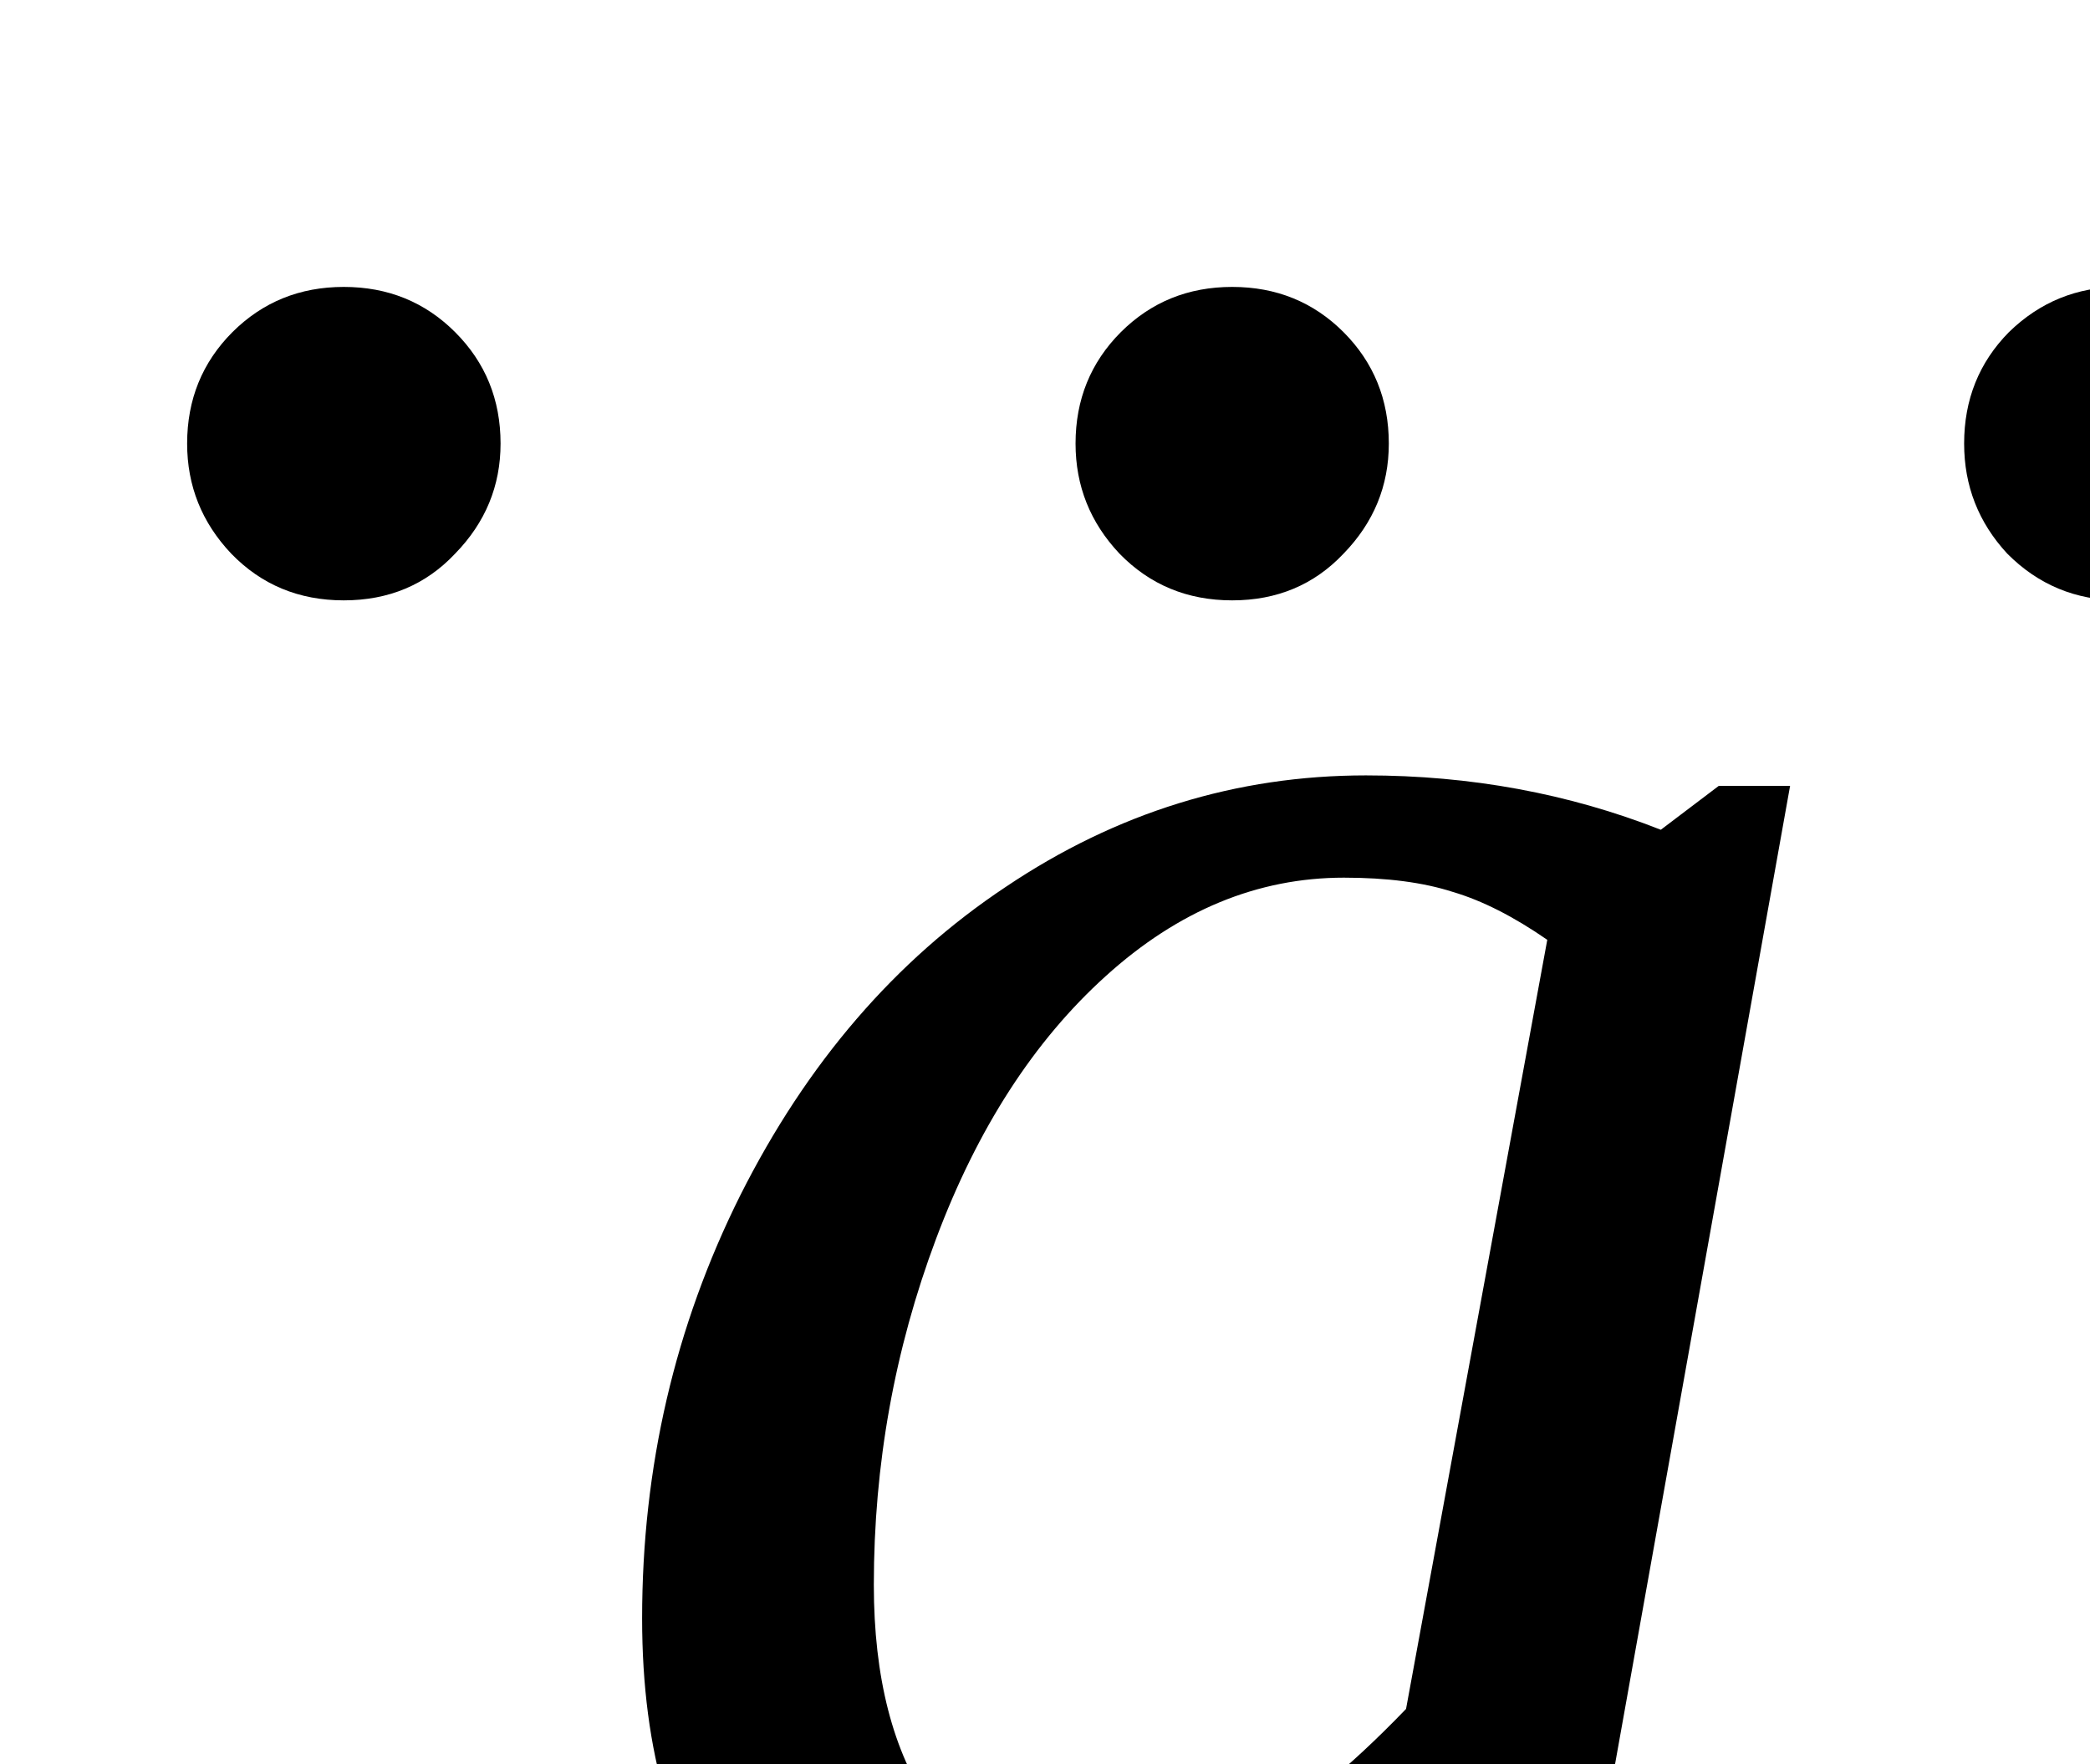
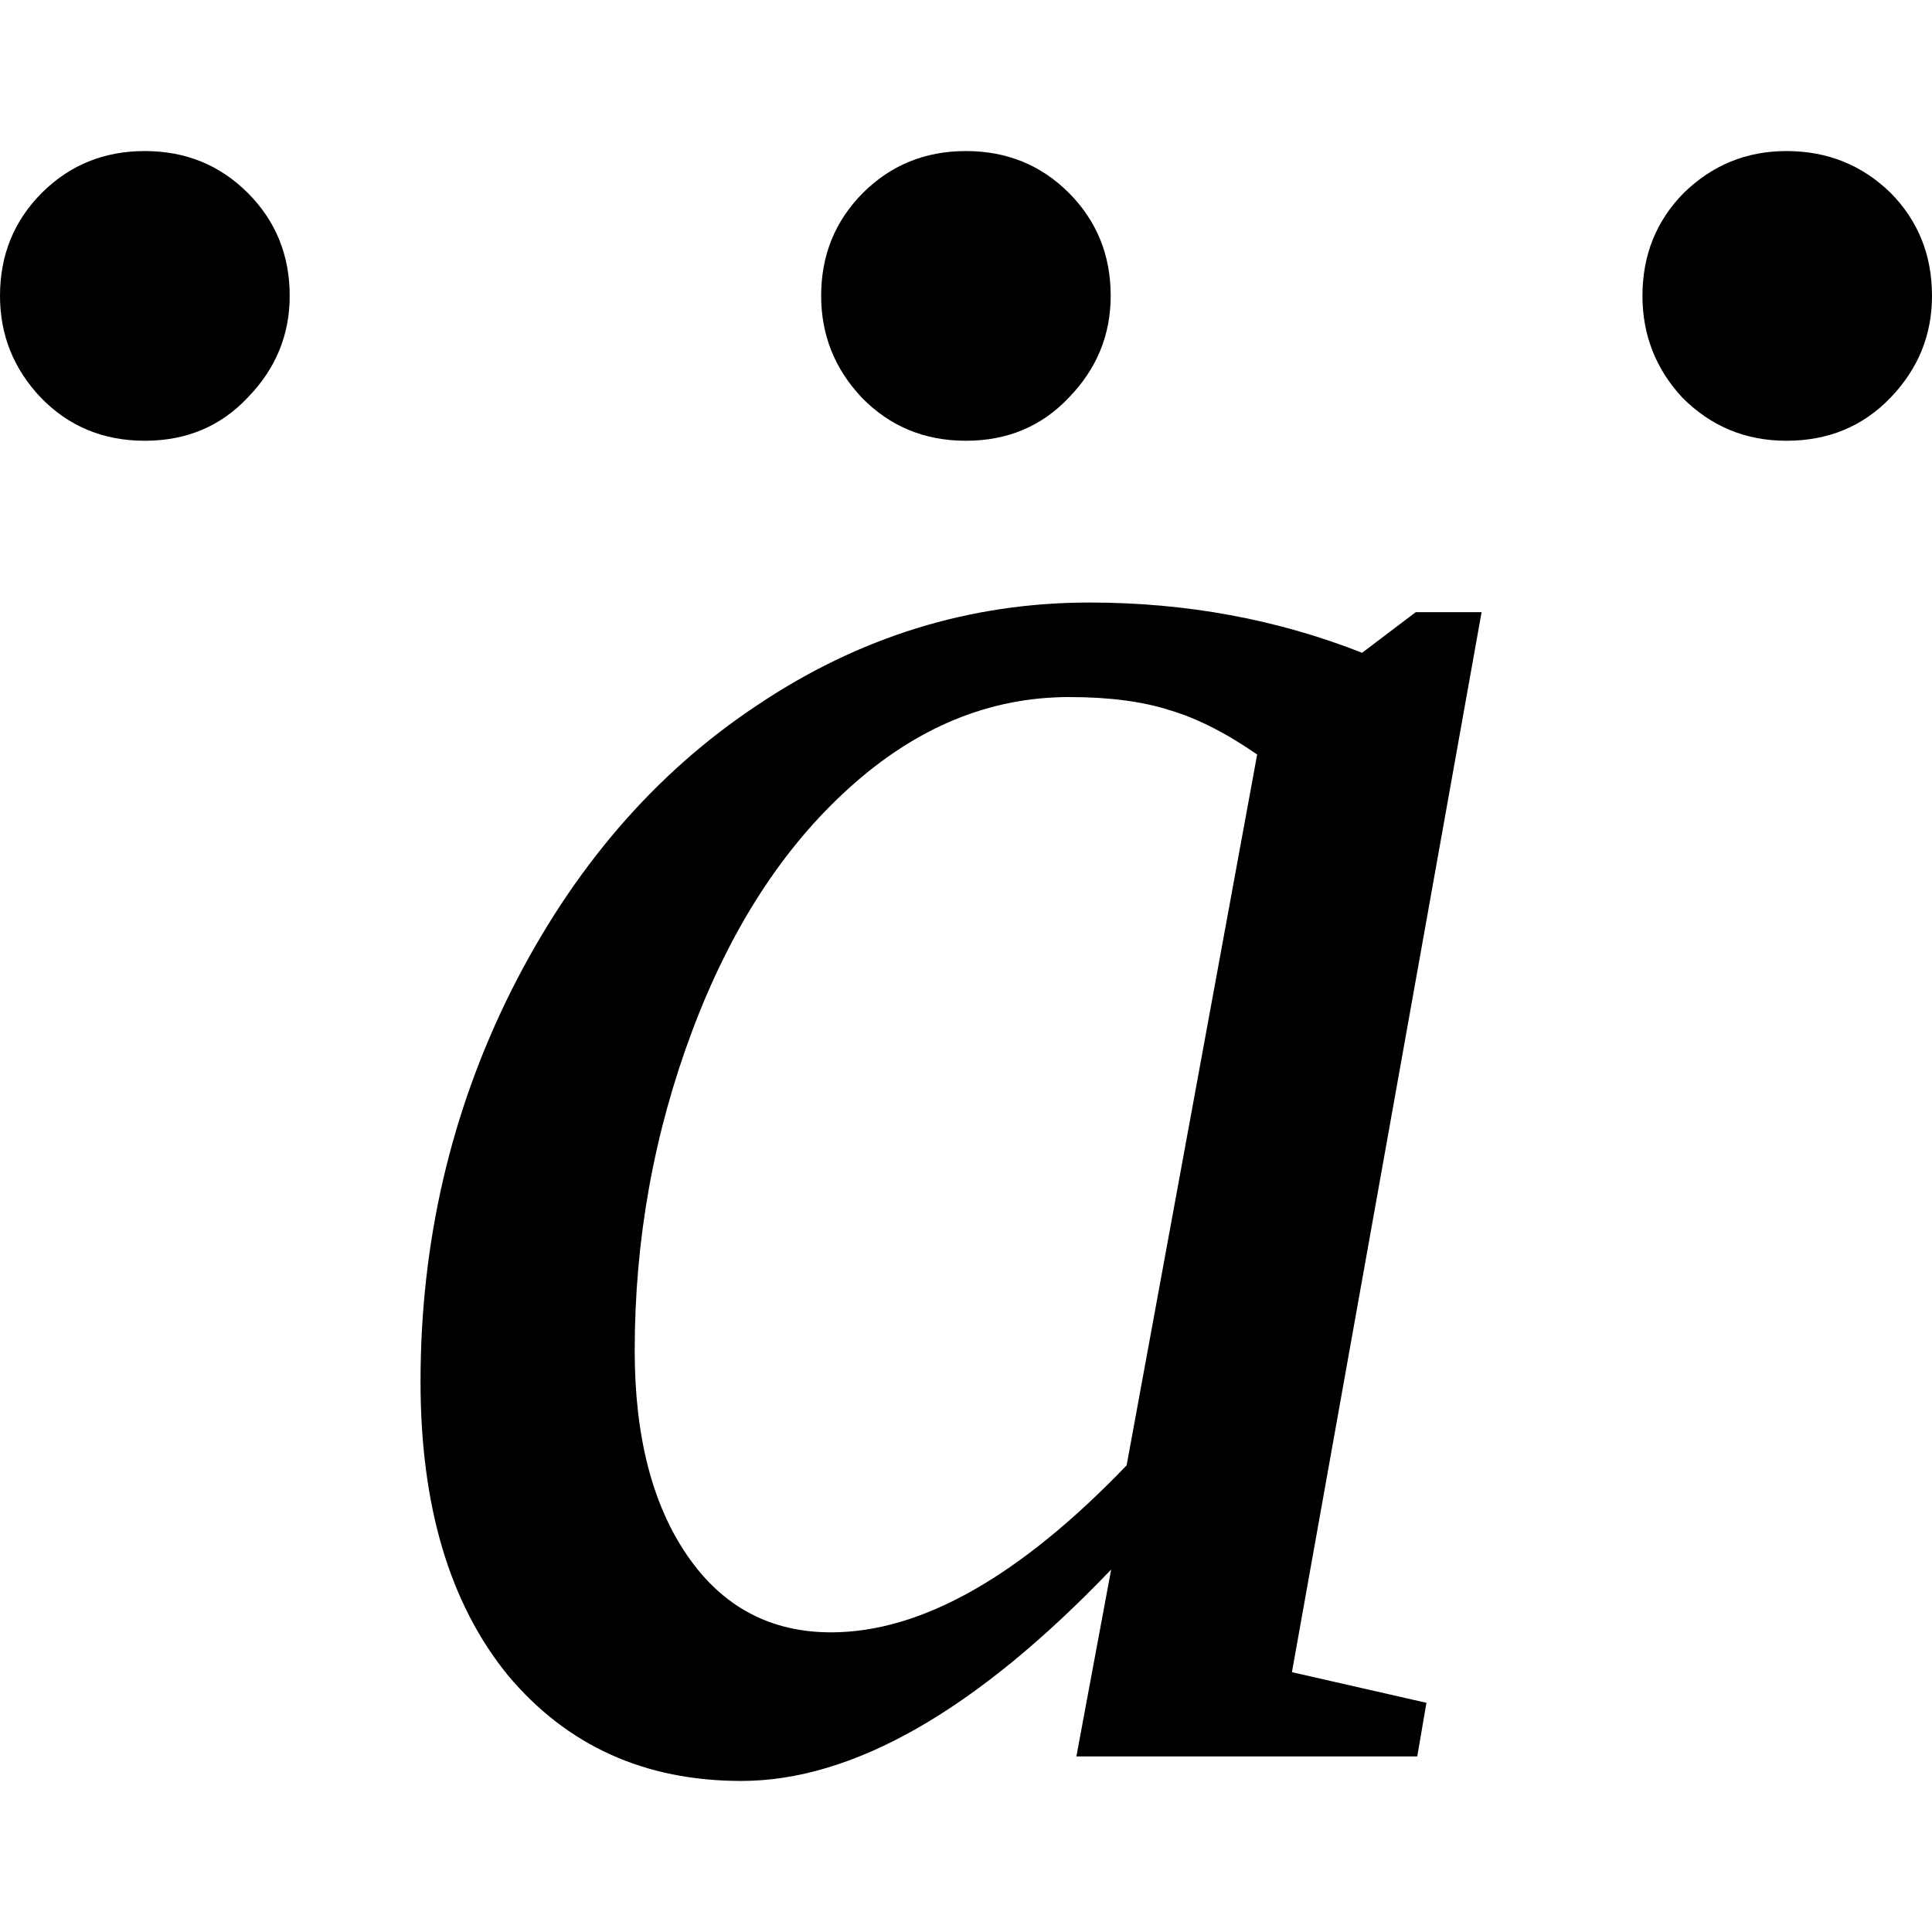
- <svg xmlns="http://www.w3.org/2000/svg" version="1.1">
-   <path d="M 3.02,2.676 Q 3.02,3.059 2.746,3.34 2.481,3.622 2.074,3.622 1.668,3.622 1.395,3.34 1.129,3.059 1.129,2.676 1.129,2.278 1.402,2.004 1.676,1.731 2.074,1.731 2.473,1.731 2.746,2.004 3.02,2.278 3.02,2.676 Z M 8.379,2.676 Q 8.379,3.059 8.106,3.34 7.84,3.622 7.434,3.622 7.028,3.622 6.754,3.34 6.489,3.059 6.489,2.676 6.489,2.278 6.762,2.004 7.036,1.731 7.434,1.731 7.833,1.731 8.106,2.004 8.379,2.278 8.379,2.676 Z M 13.74,2.676 Q 13.74,3.059 13.47,3.34 13.2,3.622 12.79,3.622 12.39,3.622 12.11,3.34 11.85,3.059 11.85,2.676 11.85,2.278 12.12,2.004 12.4,1.731 12.79,1.731 13.19,1.731 13.47,2.004 13.74,2.278 13.74,2.676 Z" />
-   <path d="M 9.562,11.66 10.44,11.86 10.38,12.21 H 8.155 L 8.382,10.99 Q 7.061,12.37 5.968,12.37 5.022,12.37 4.444,11.68 3.874,10.98 3.874,9.764 3.874,8.397 4.467,7.21 5.069,6.014 6.069,5.35 7.069,4.678 8.241,4.678 9.187,4.678 10.02,5.006 L 10.37,4.741 H 10.8 Z M 9.335,5.67 Q 9.03,5.459 8.765,5.381 8.499,5.295 8.108,5.295 7.327,5.295 6.671,5.889 6.022,6.475 5.647,7.475 5.272,8.475 5.272,9.561 5.272,10.4 5.616,10.9 5.96,11.4 6.554,11.4 7.436,11.4 8.483,10.31 Z" />
+ <svg xmlns="http://www.w3.org/2000/svg" version="1.1" id="svg6" width="12.611" height="12.611">
+   <defs id="defs10" />
+   <path d="m 1.891,1.931 q 0,0.383 -0.274,0.664 -0.265,0.282 -0.672,0.282 -0.406,0 -0.679,-0.282 Q 3.0517578e-8,2.314 3.0517578e-8,1.931 q 0,-0.398 0.273,-0.672 0.274,-0.273 0.672,-0.273 0.399,0 0.672,0.273 0.274,0.274 0.274,0.672 z m 5.359,0 q 0,0.383 -0.273,0.664 -0.266,0.282 -0.672,0.282 -0.406,0 -0.68,-0.282 -0.265,-0.281 -0.265,-0.664 0,-0.398 0.273,-0.672 0.274,-0.273 0.672,-0.273 0.399,0 0.672,0.273 0.273,0.274 0.273,0.672 z m 5.361,0 q 0,0.383 -0.27,0.664 -0.27,0.282 -0.68,0.282 -0.4,0 -0.68,-0.282 -0.26,-0.281 -0.26,-0.664 0,-0.398 0.27,-0.672 0.28,-0.273 0.67,-0.273 0.4,0 0.68,0.273 0.27,0.274 0.27,0.672 z" id="path2" />
+   <path d="m 8.433,10.915 0.878,0.2 -0.06,0.35 H 7.026 l 0.227,-1.22 q -1.321,1.38 -2.414,1.38 -0.946,0 -1.524,-0.69 -0.57,-0.7 -0.57,-1.916 0,-1.367 0.593,-2.554 0.602,-1.196 1.602,-1.86 1,-0.672 2.172,-0.672 0.946,0 1.779,0.328 l 0.35,-0.265 h 0.43 z M 8.206,4.925 q -0.305,-0.211 -0.57,-0.289 -0.266,-0.086 -0.657,-0.086 -0.781,0 -1.437,0.594 -0.649,0.586 -1.024,1.586 -0.375,1 -0.375,2.086 0,0.839 0.344,1.339 0.344,0.5 0.938,0.5 0.882,0 1.929,-1.09 z" id="path4" />
</svg>
